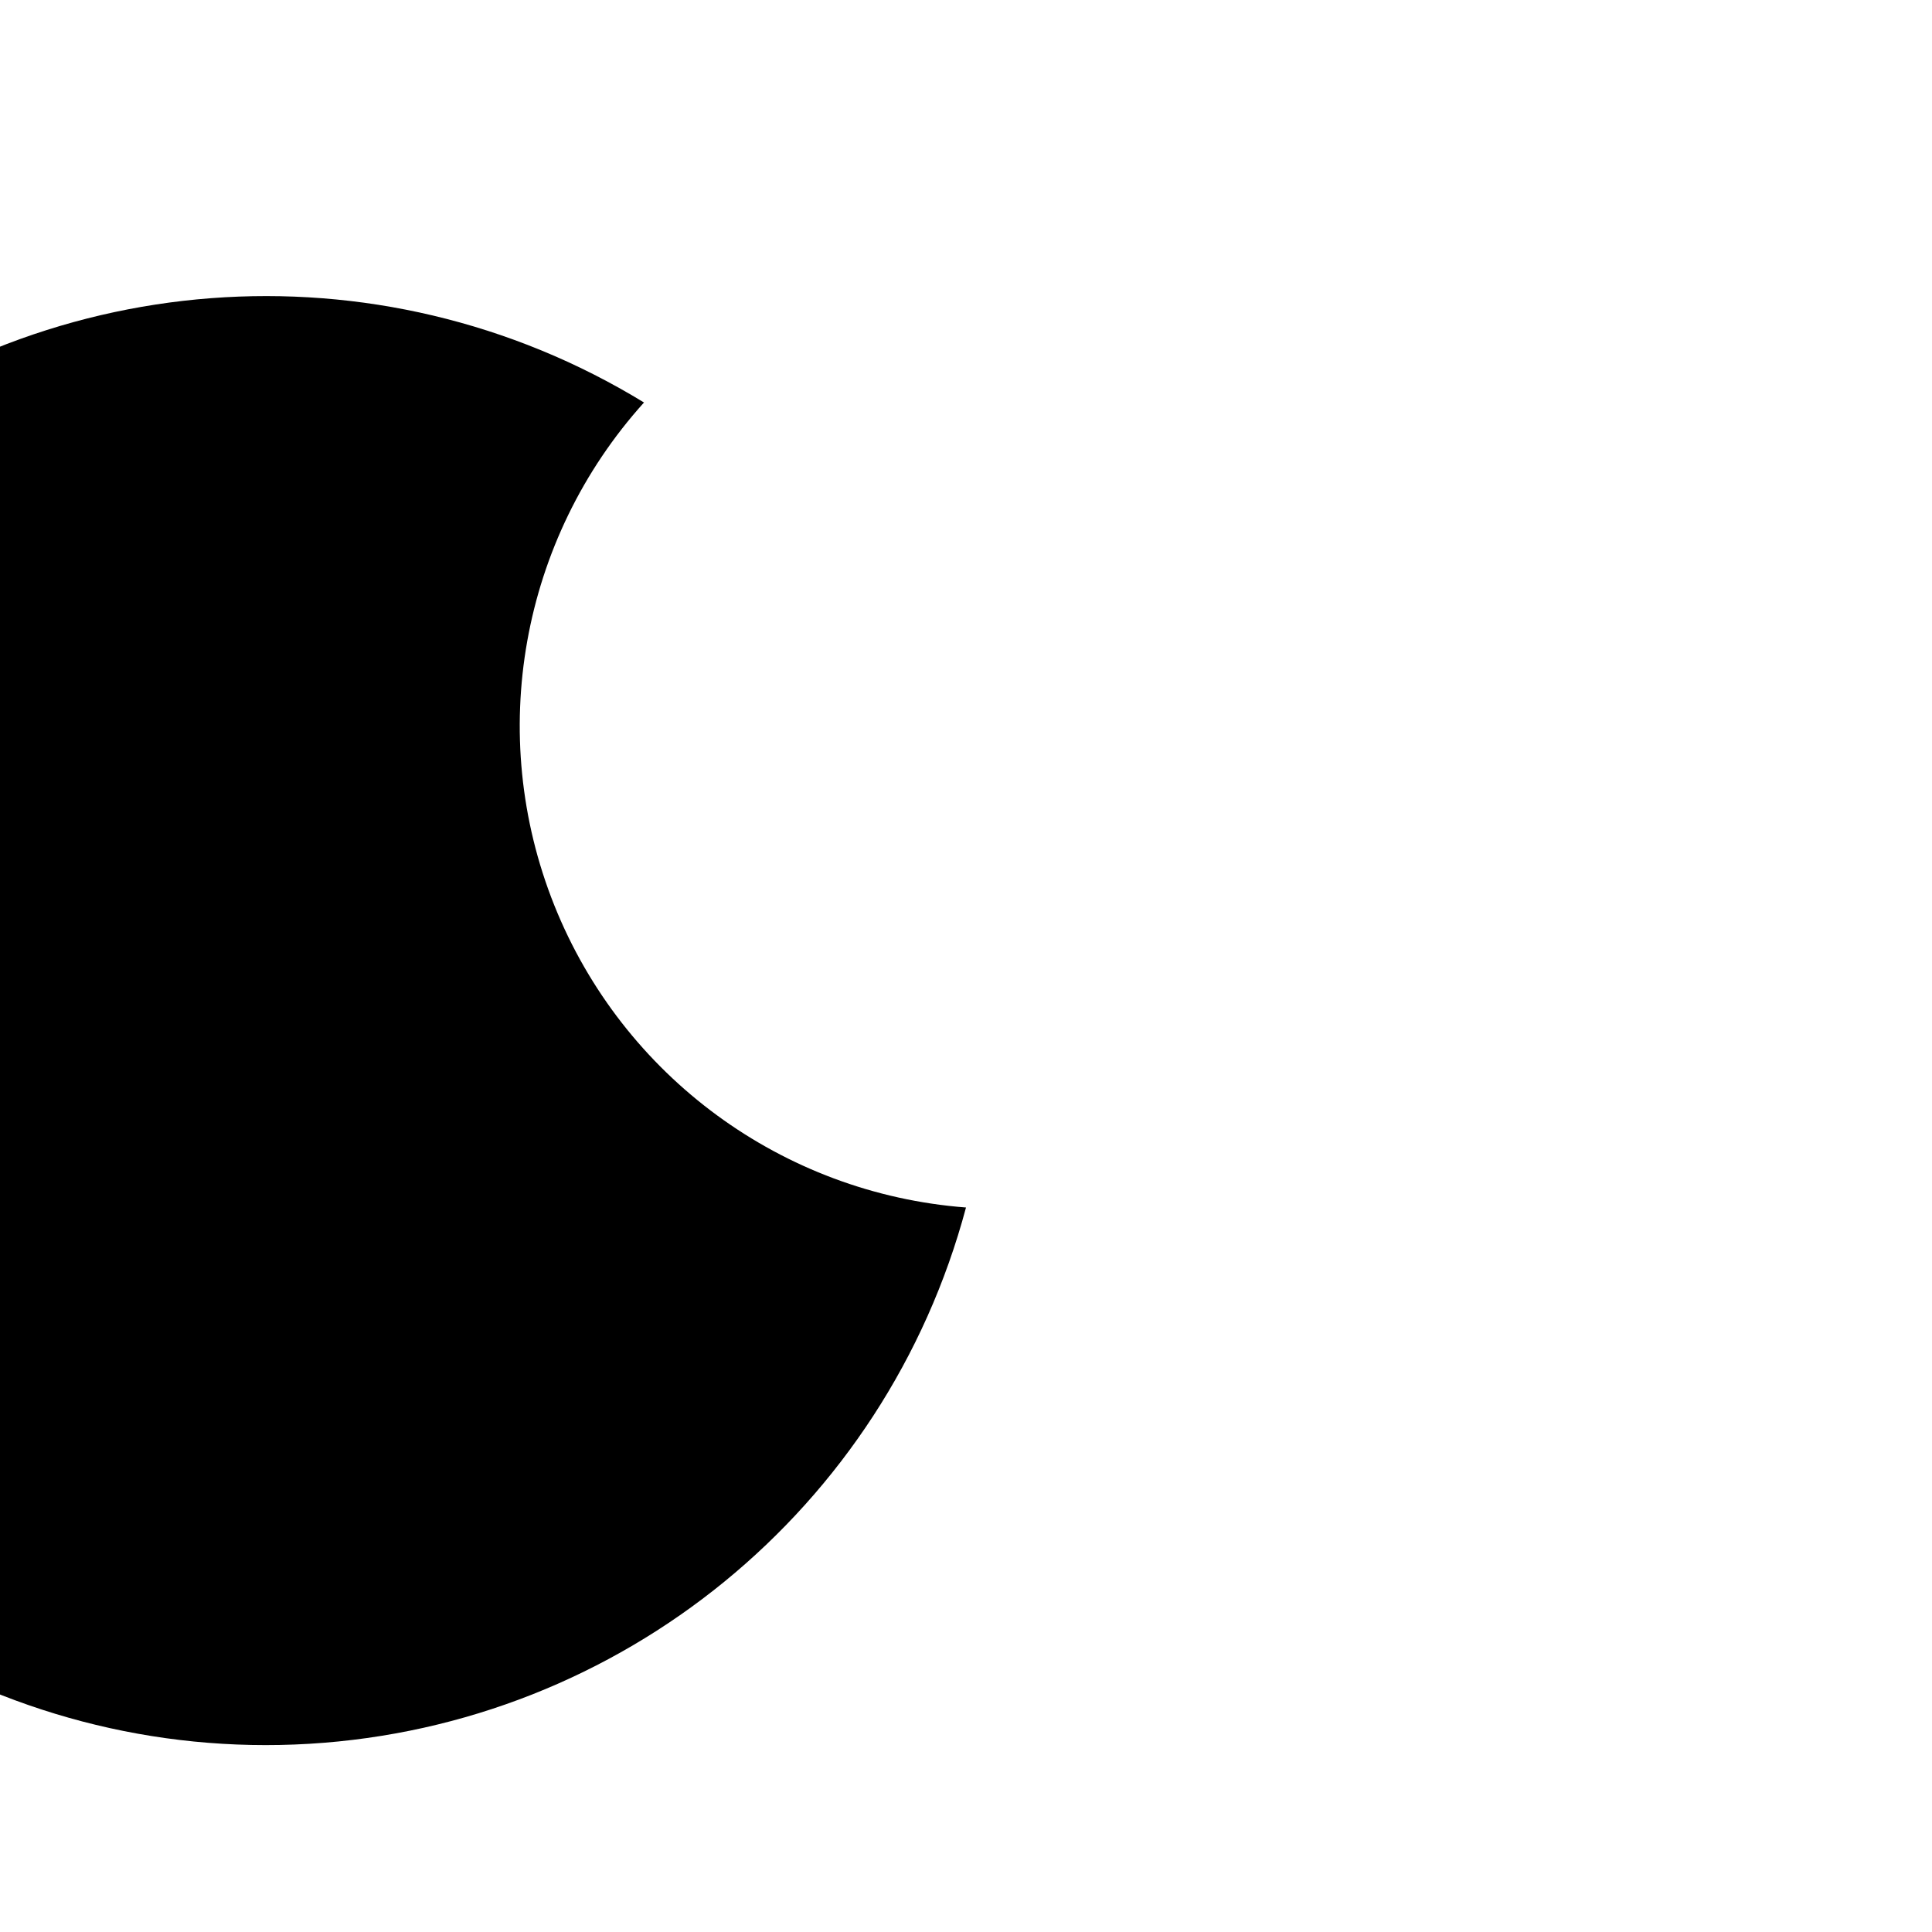
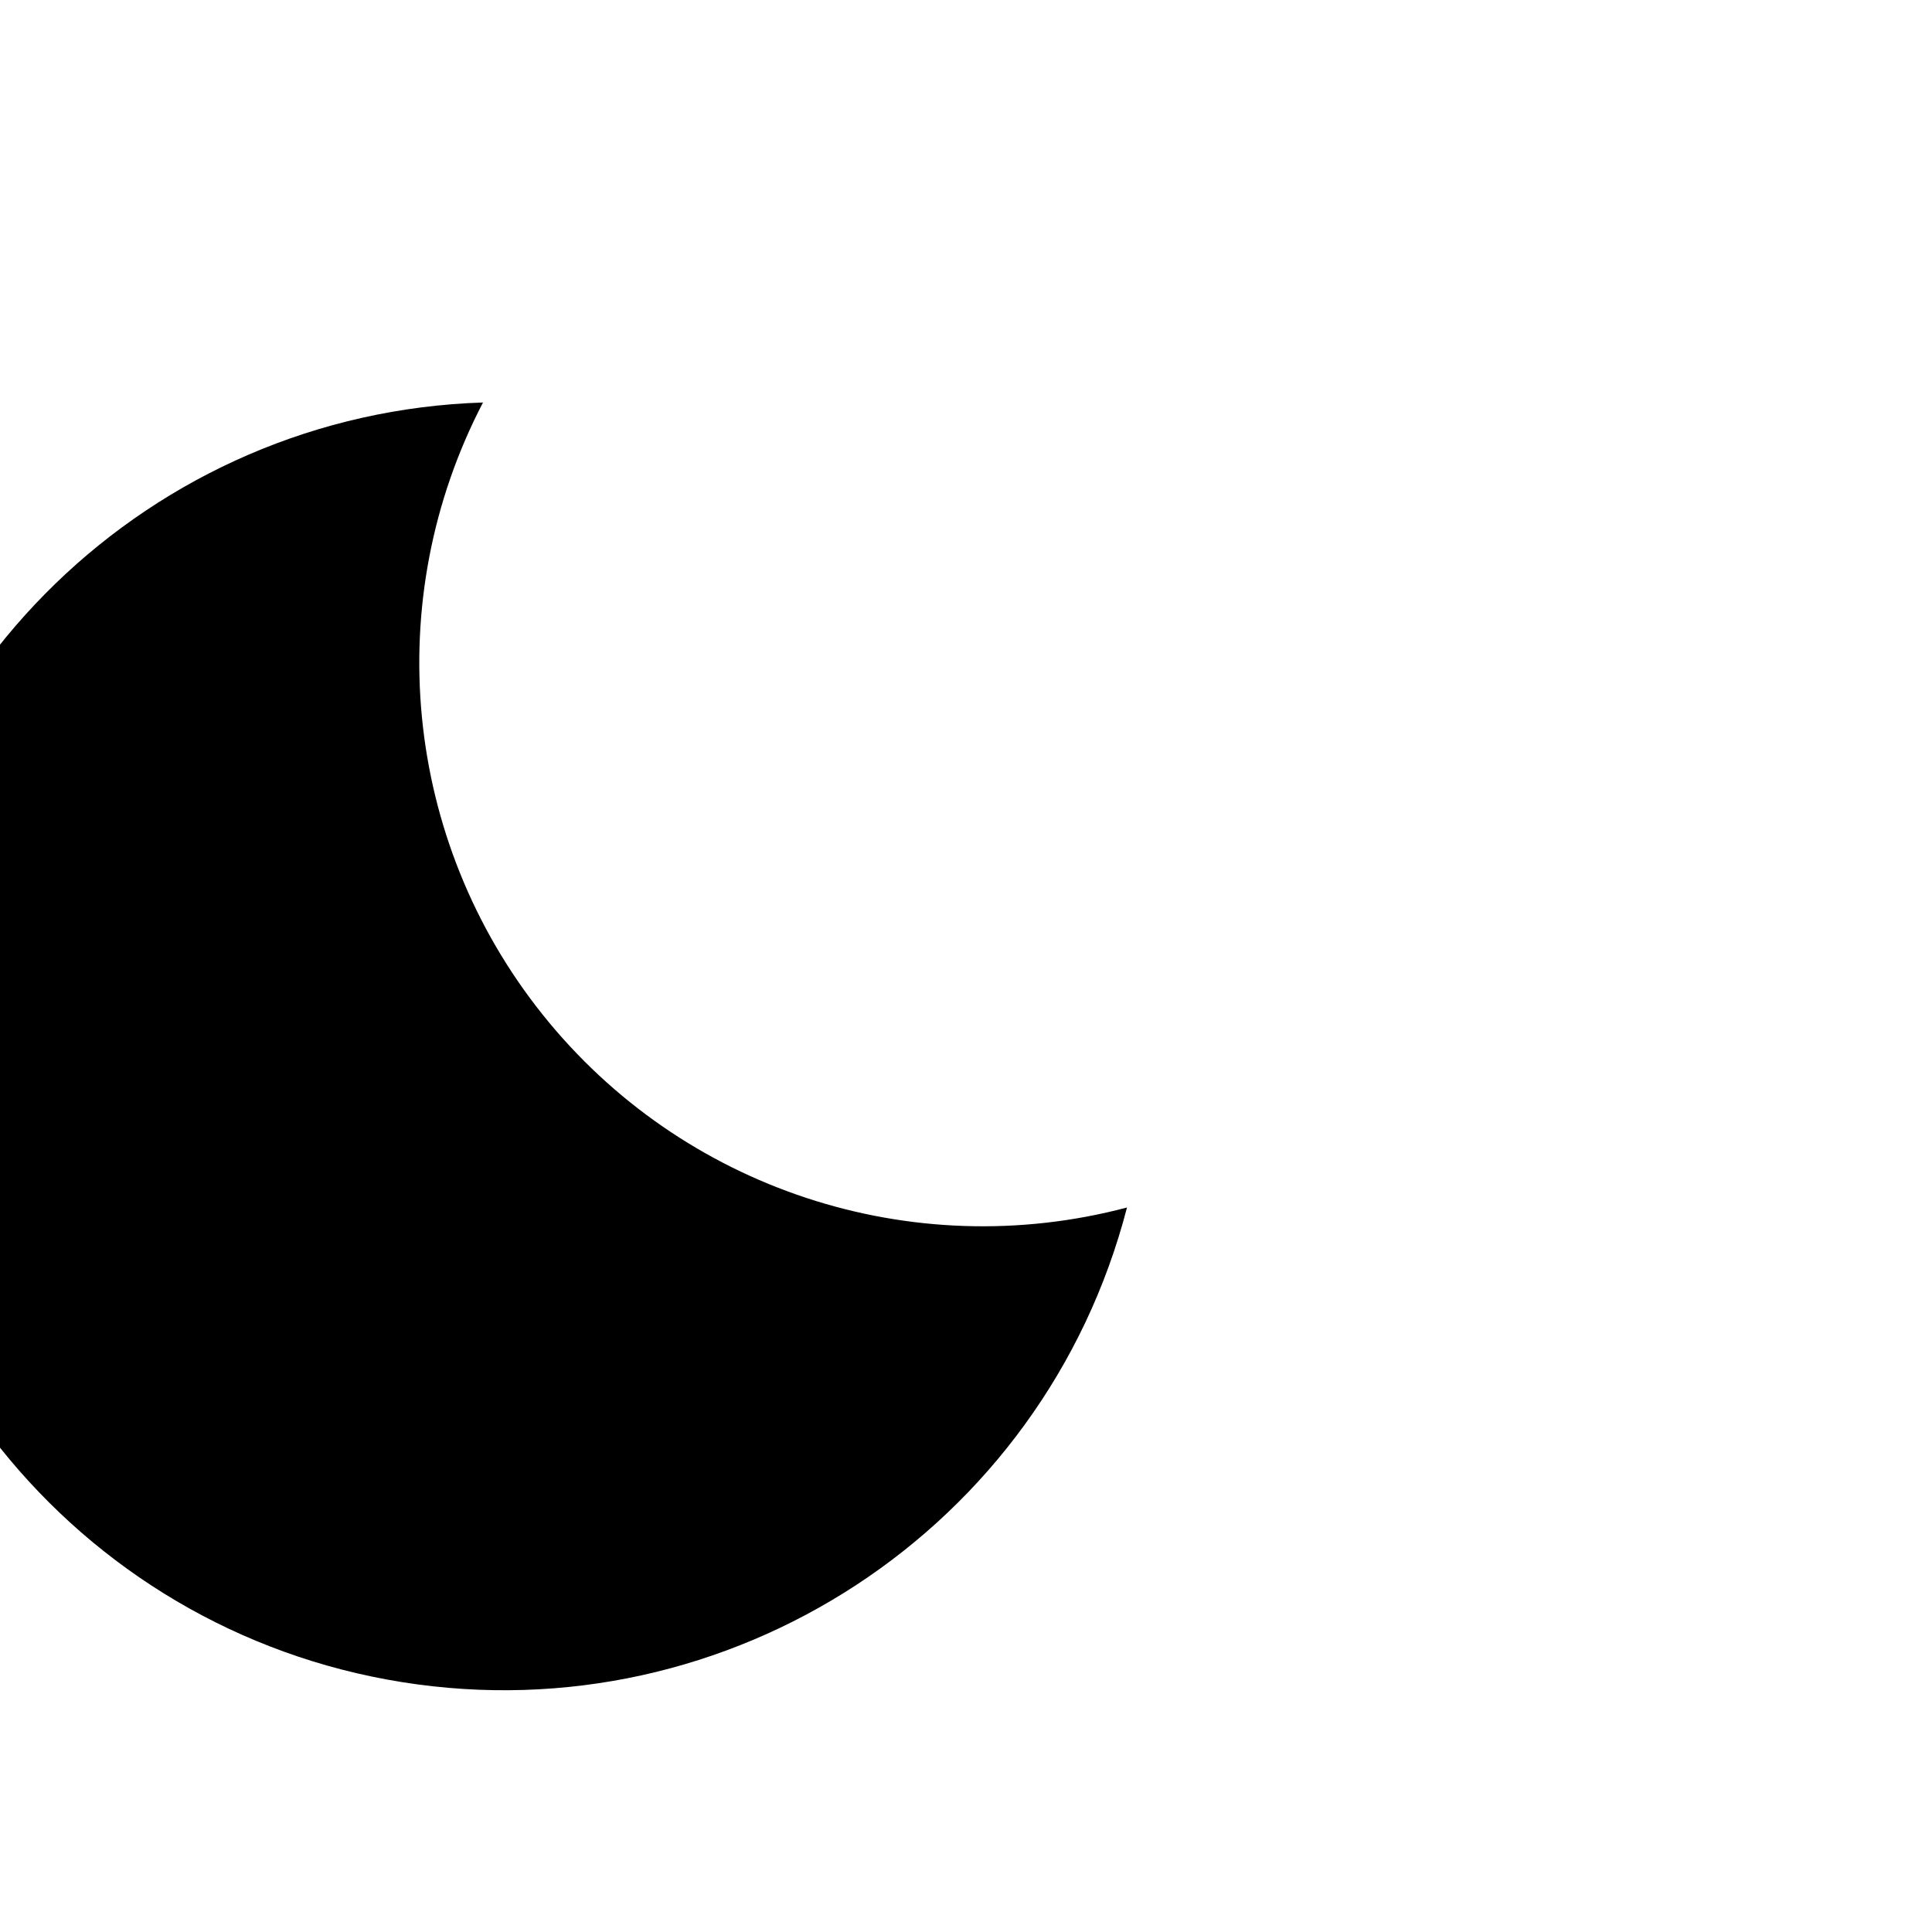
<svg xmlns="http://www.w3.org/2000/svg" viewBox="0 0 24 24">
-   <path d="M8 5 A9 9 0 1 0 12 15 A6 6 0 0 1 8 5 Z" fill="currentColor" stroke="currentColor" stroke-width="0" stroke-linecap="round" stroke-linejoin="round" />
+   <path d="M6 5 A8 8 0 1 0 14 15 A7 7 0 0 1 6 5 Z" fill="currentColor" stroke="currentColor" stroke-width="0" stroke-linecap="round" stroke-linejoin="round" />
</svg>
